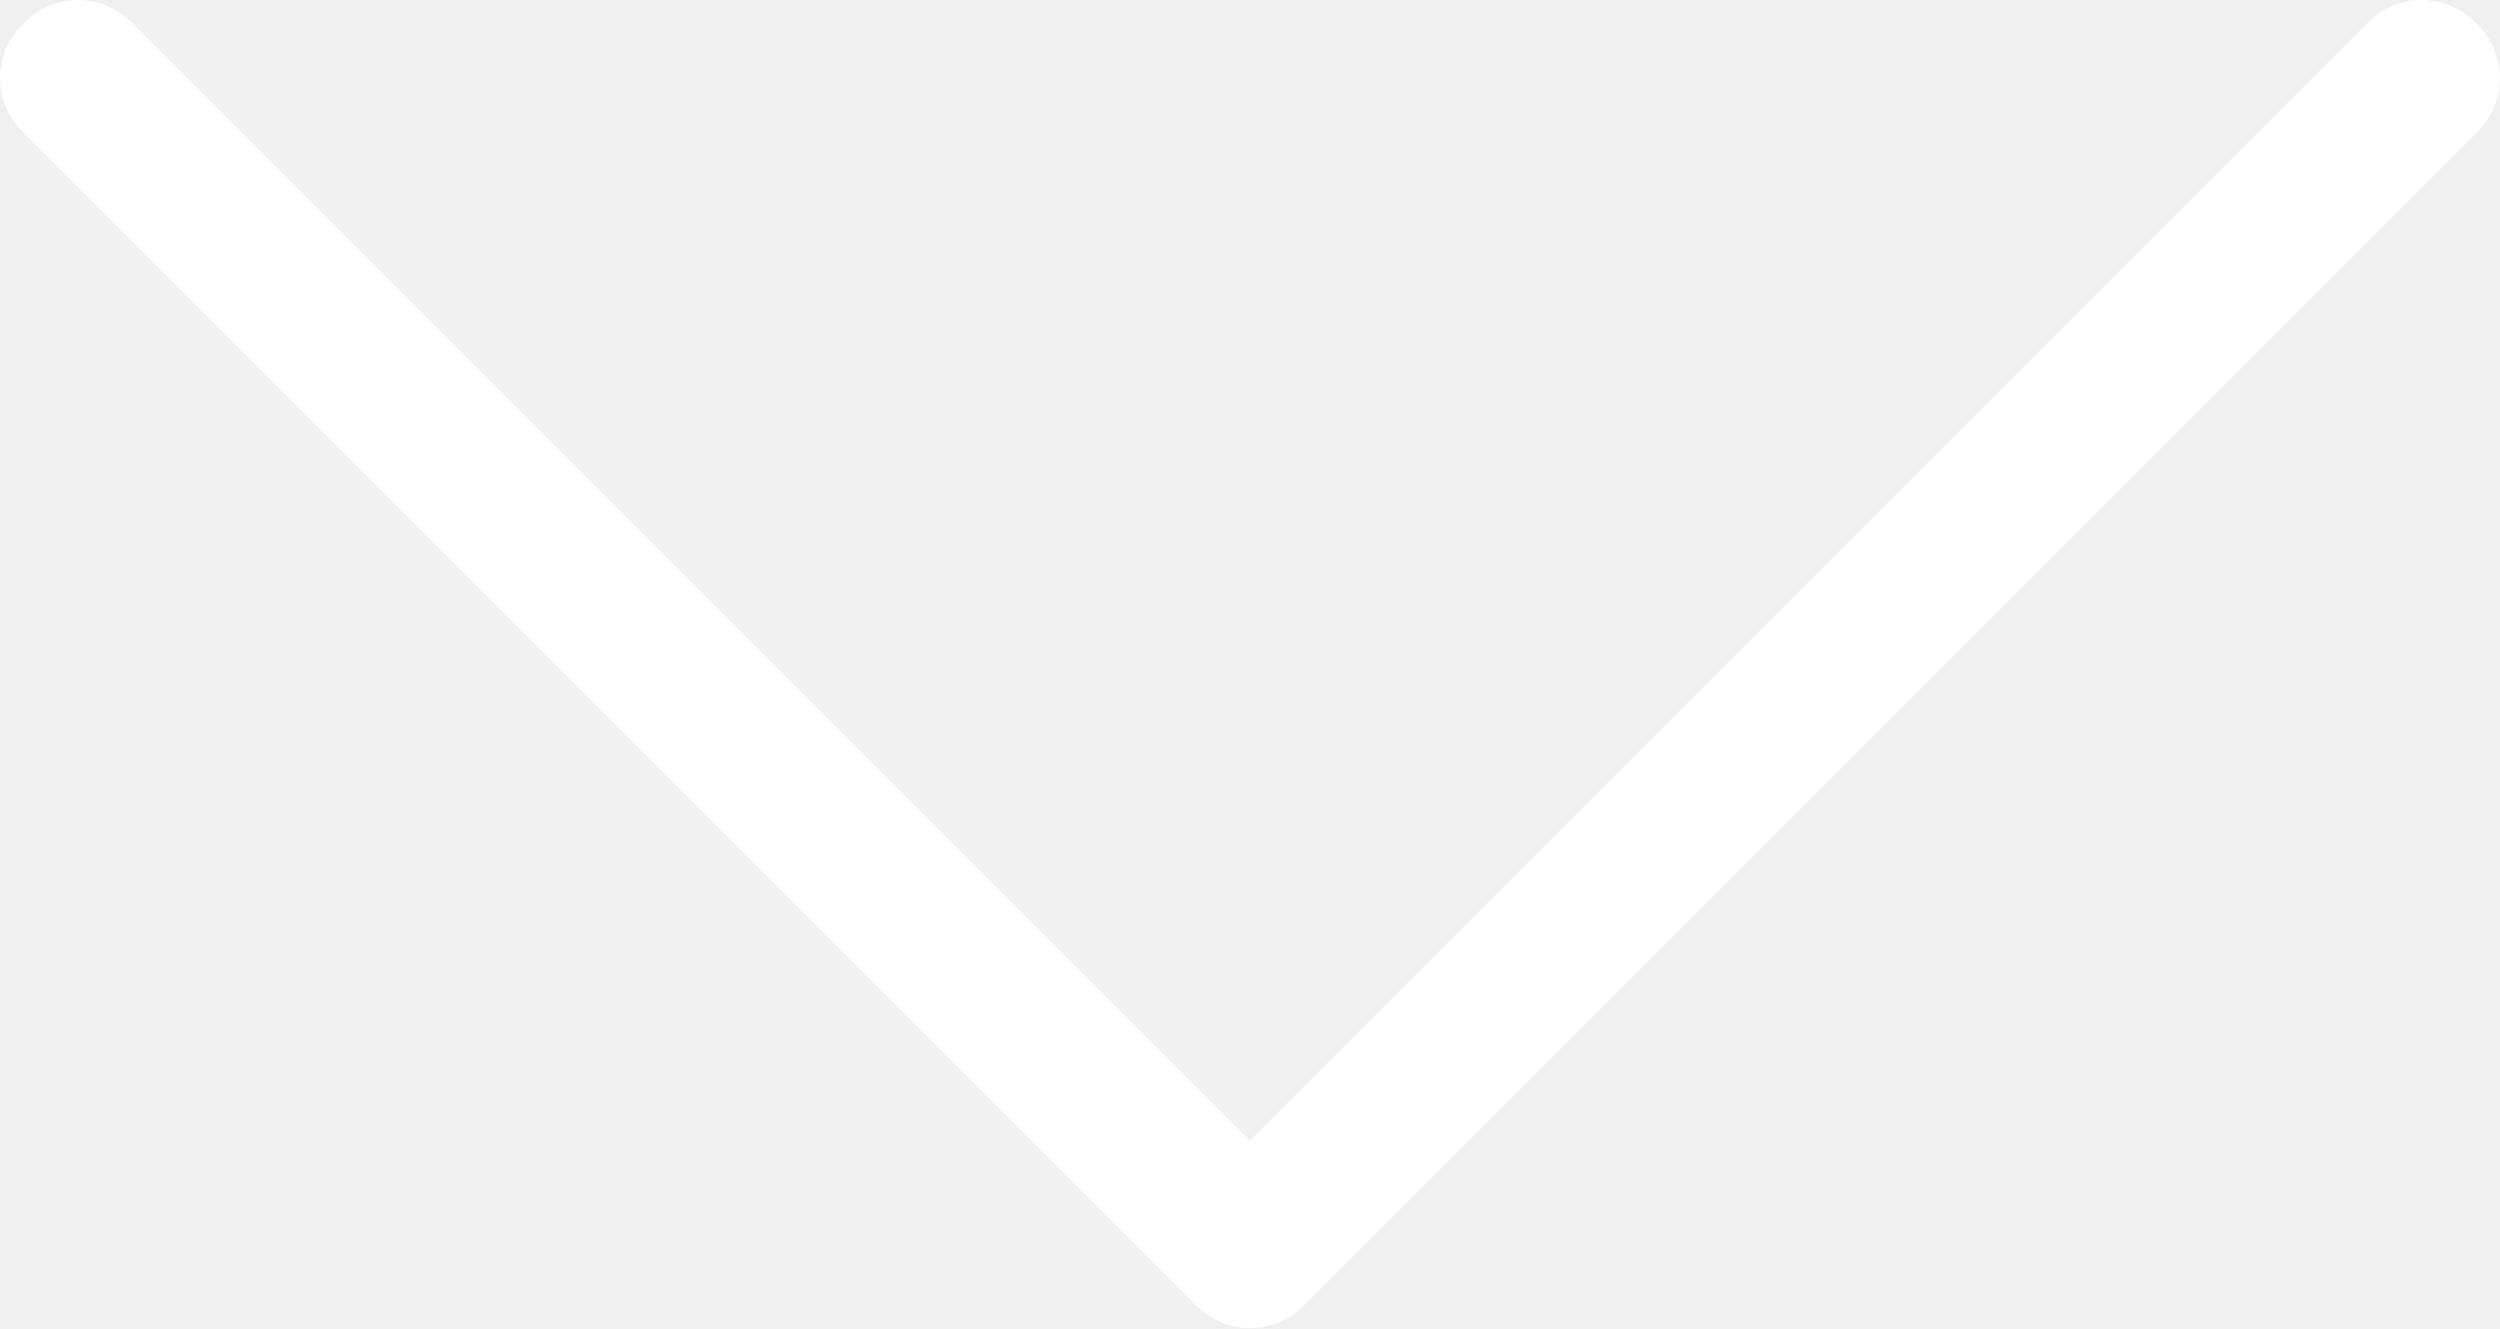
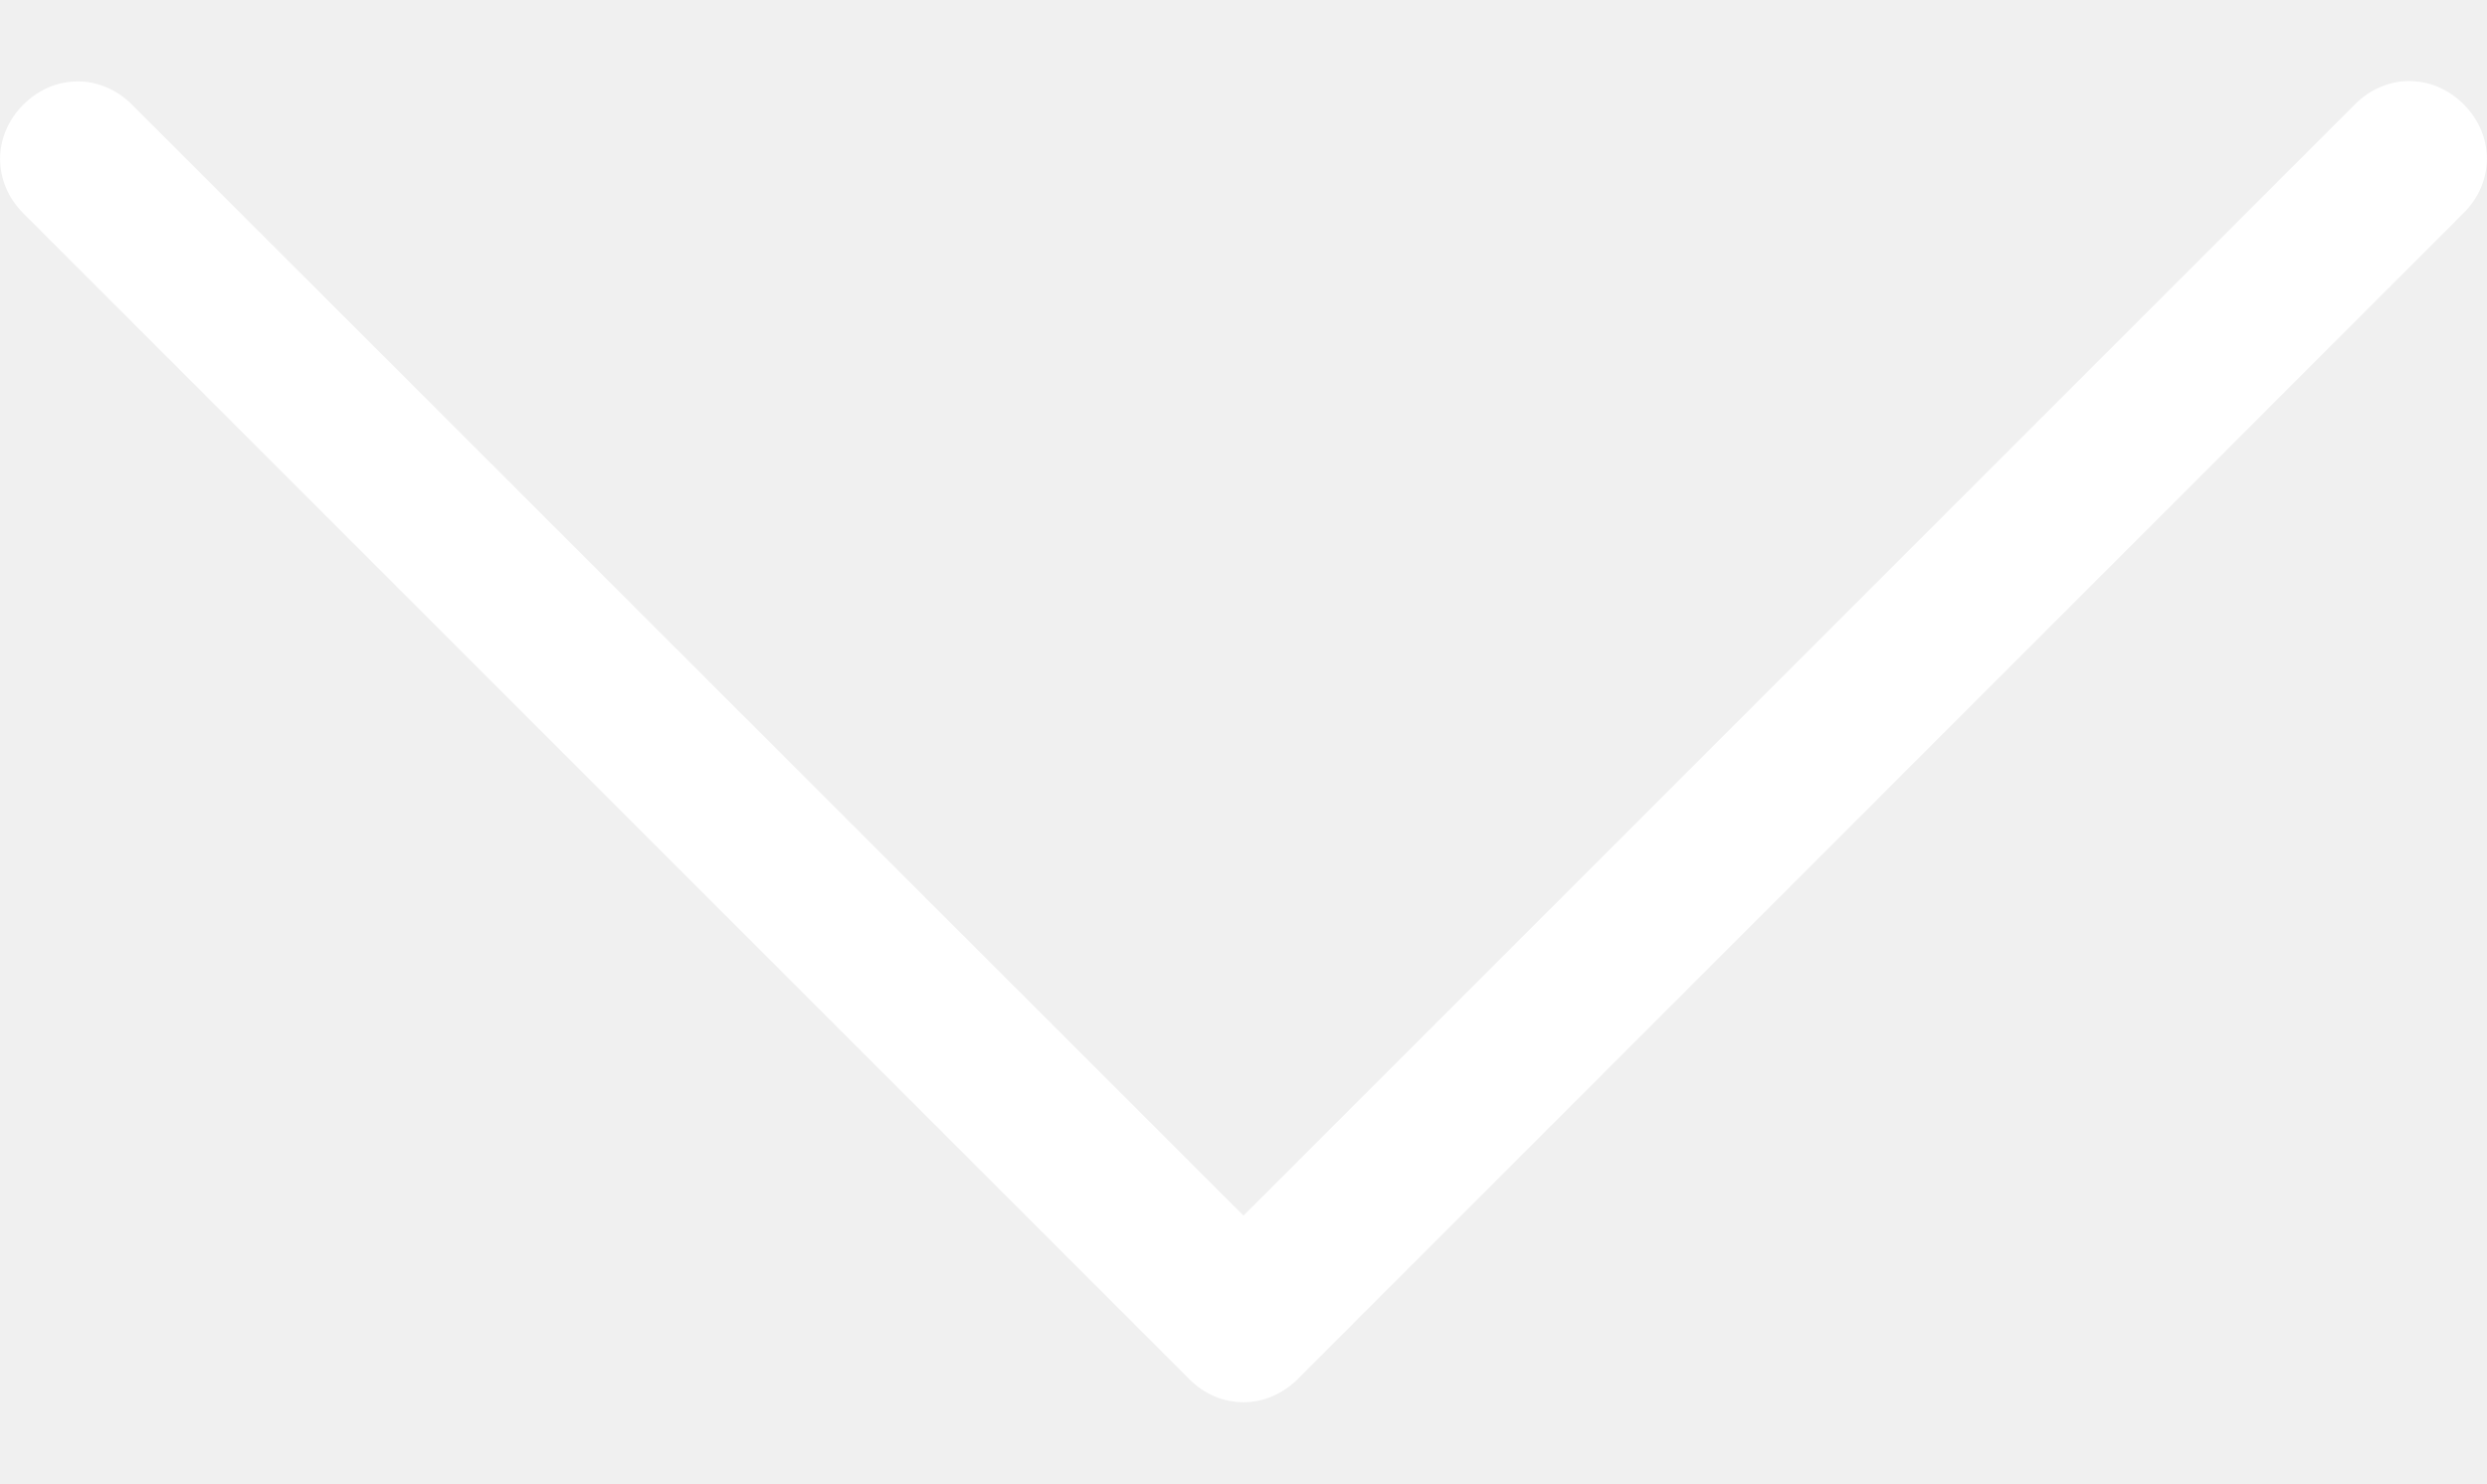
- <svg xmlns="http://www.w3.org/2000/svg" version="1.1" id="Layer_1" x="0px" y="0px" viewBox="0 0 64 34" enable-background="new 0 0 64 34" xml:space="preserve">
+ <svg xmlns="http://www.w3.org/2000/svg" version="1.1" id="Layer_1" x="0px" y="0px" viewBox="0 0 746 445" enable-background="new 0 0 746 445" xml:space="preserve">
  <g>
-     <path fill="#FFFFFF" d="M32,34c-0.5,0-1-0.2-1.4-0.6l-30-30c-0.8-0.8-0.8-2,0-2.8c0.8-0.8,2-0.8,2.8,0L32,29.2L60.6,0.6   c0.8-0.8,2-0.8,2.8,0s0.8,2,0,2.8l-30,30C33,33.8,32.5,34,32,34z" />
+     <path fill="#FFFFFF" d="M373,420.7c-5.8,0-11.7-2.3-16.3-7L7,64c-9.3-9.3-9.3-23.3,0-32.6s23.3-9.3,32.6,0L373,364.7L706.4,31.3   c9.3-9.3,23.3-9.3,32.6,0s9.3,23.3,0,32.6L389.3,413.7C384.7,418.3,378.8,420.7,373,420.7z" />
  </g>
</svg>
